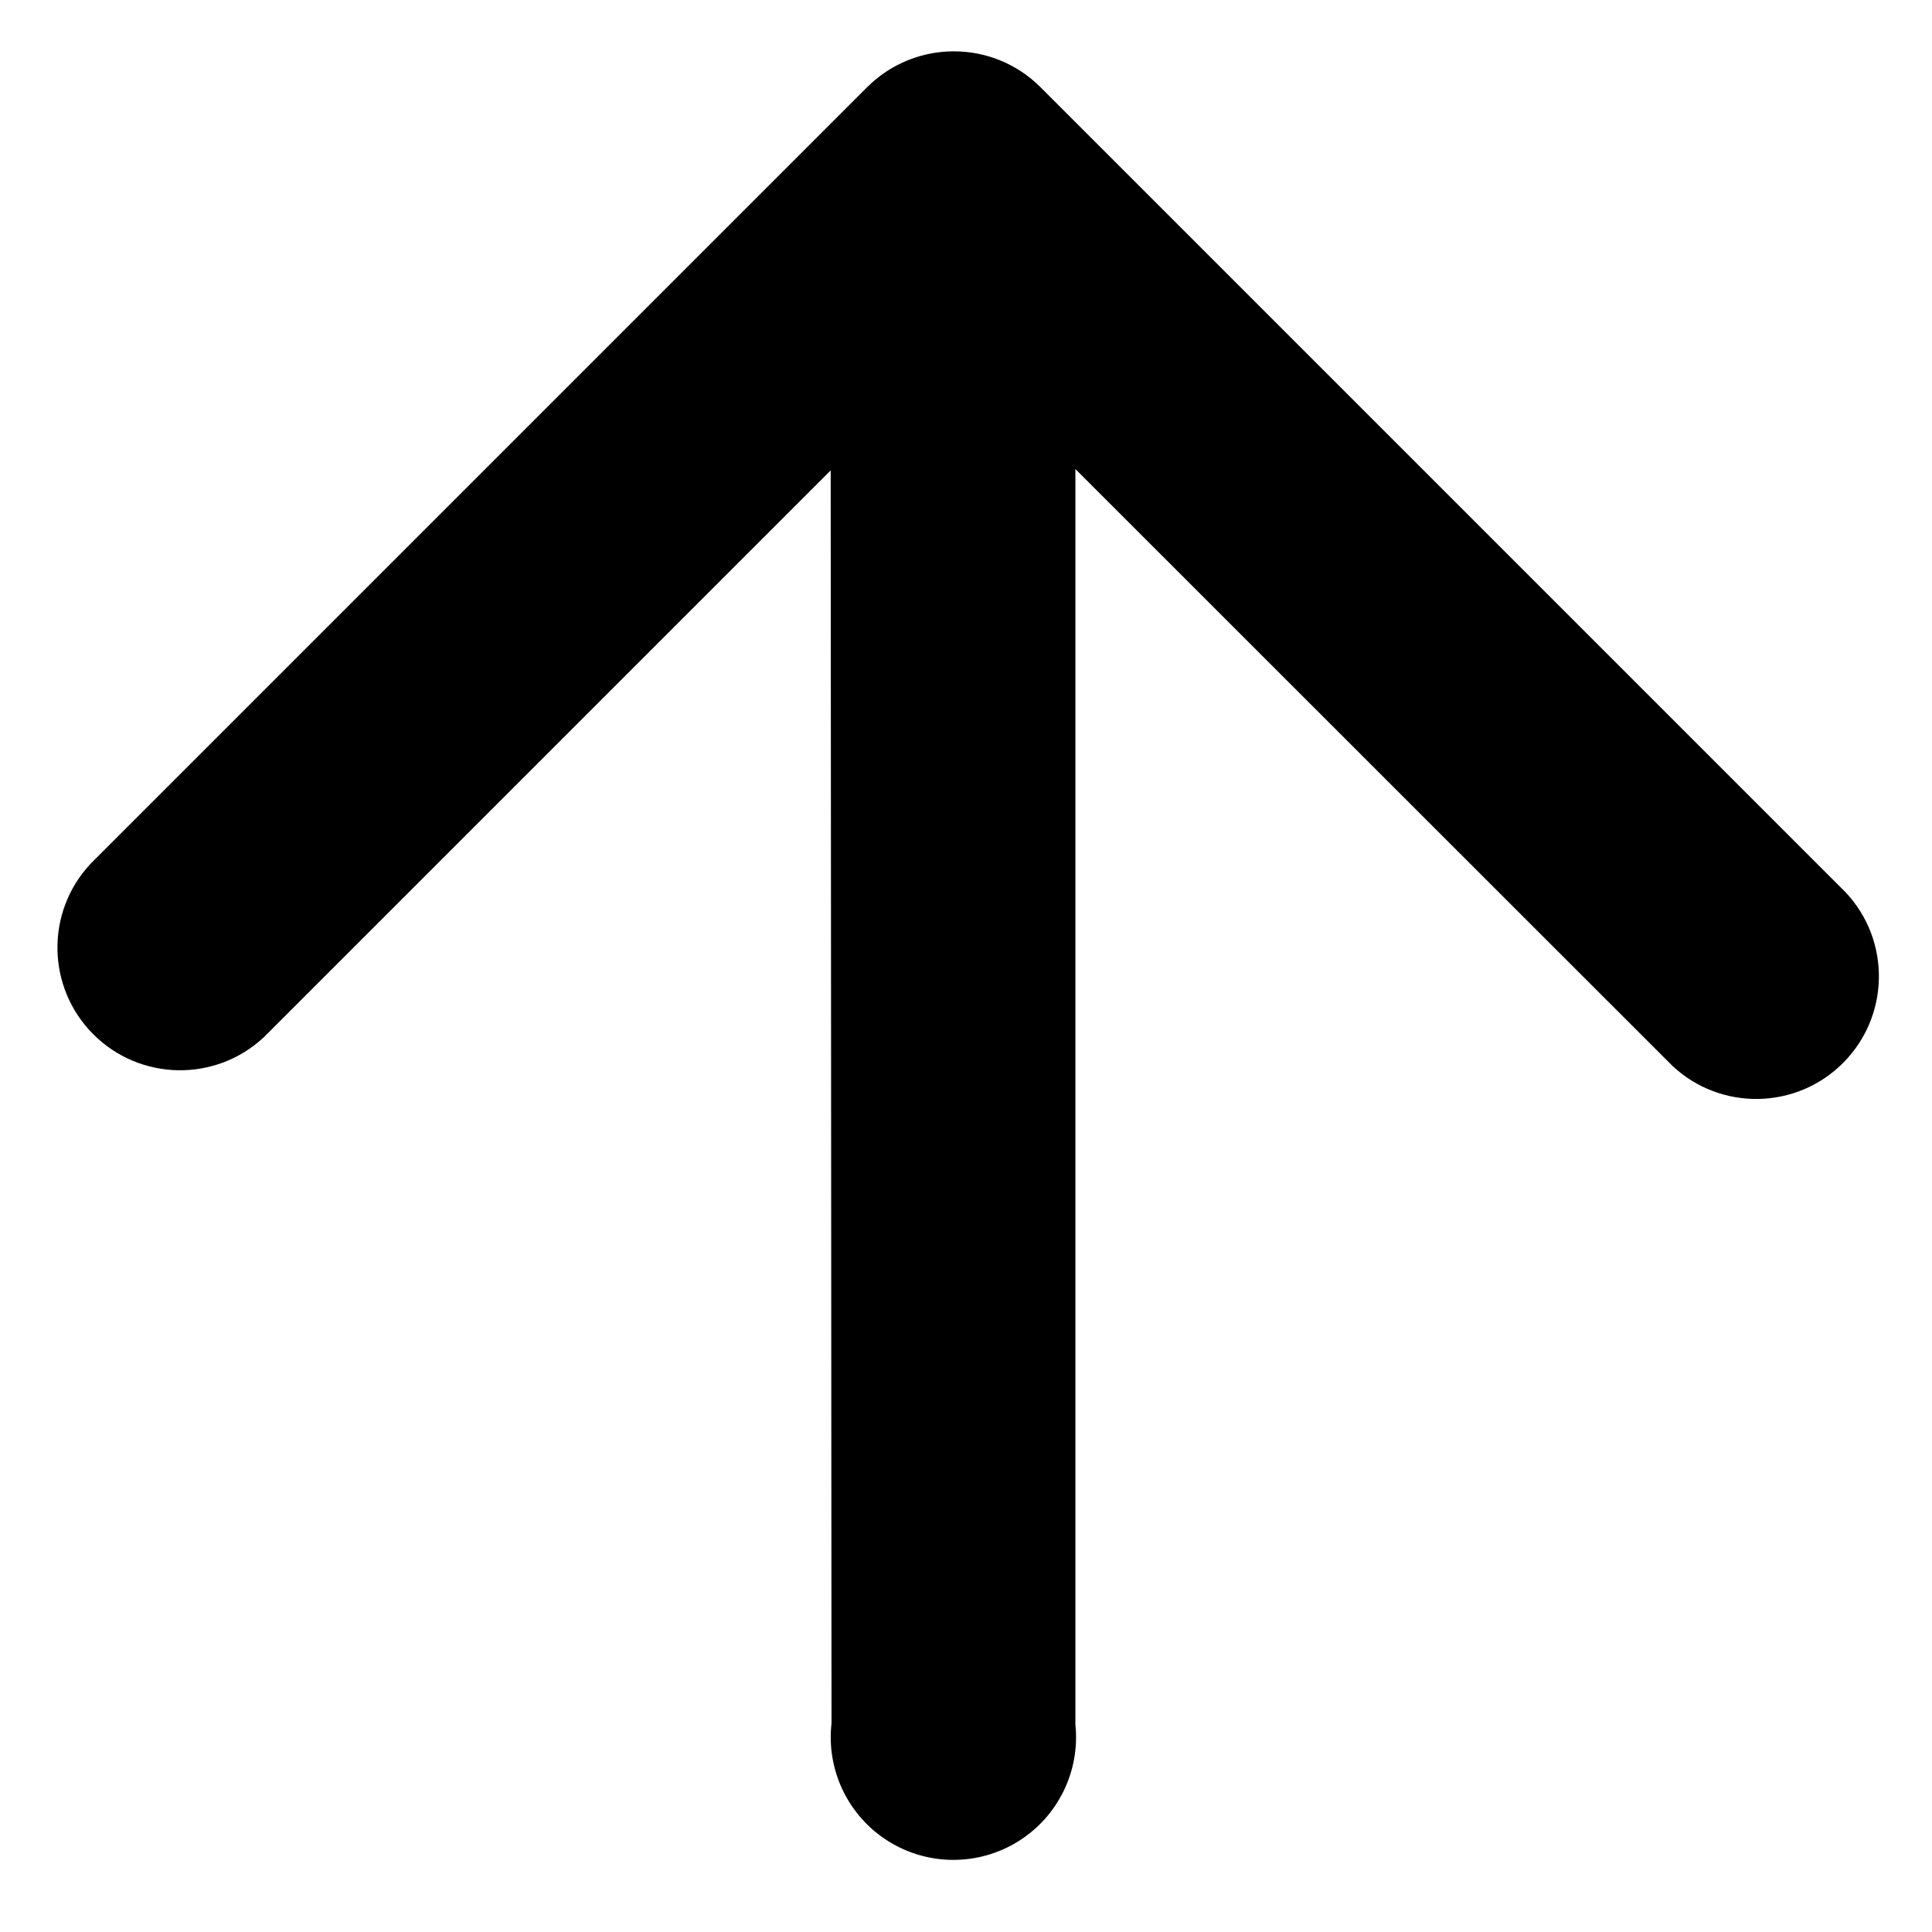
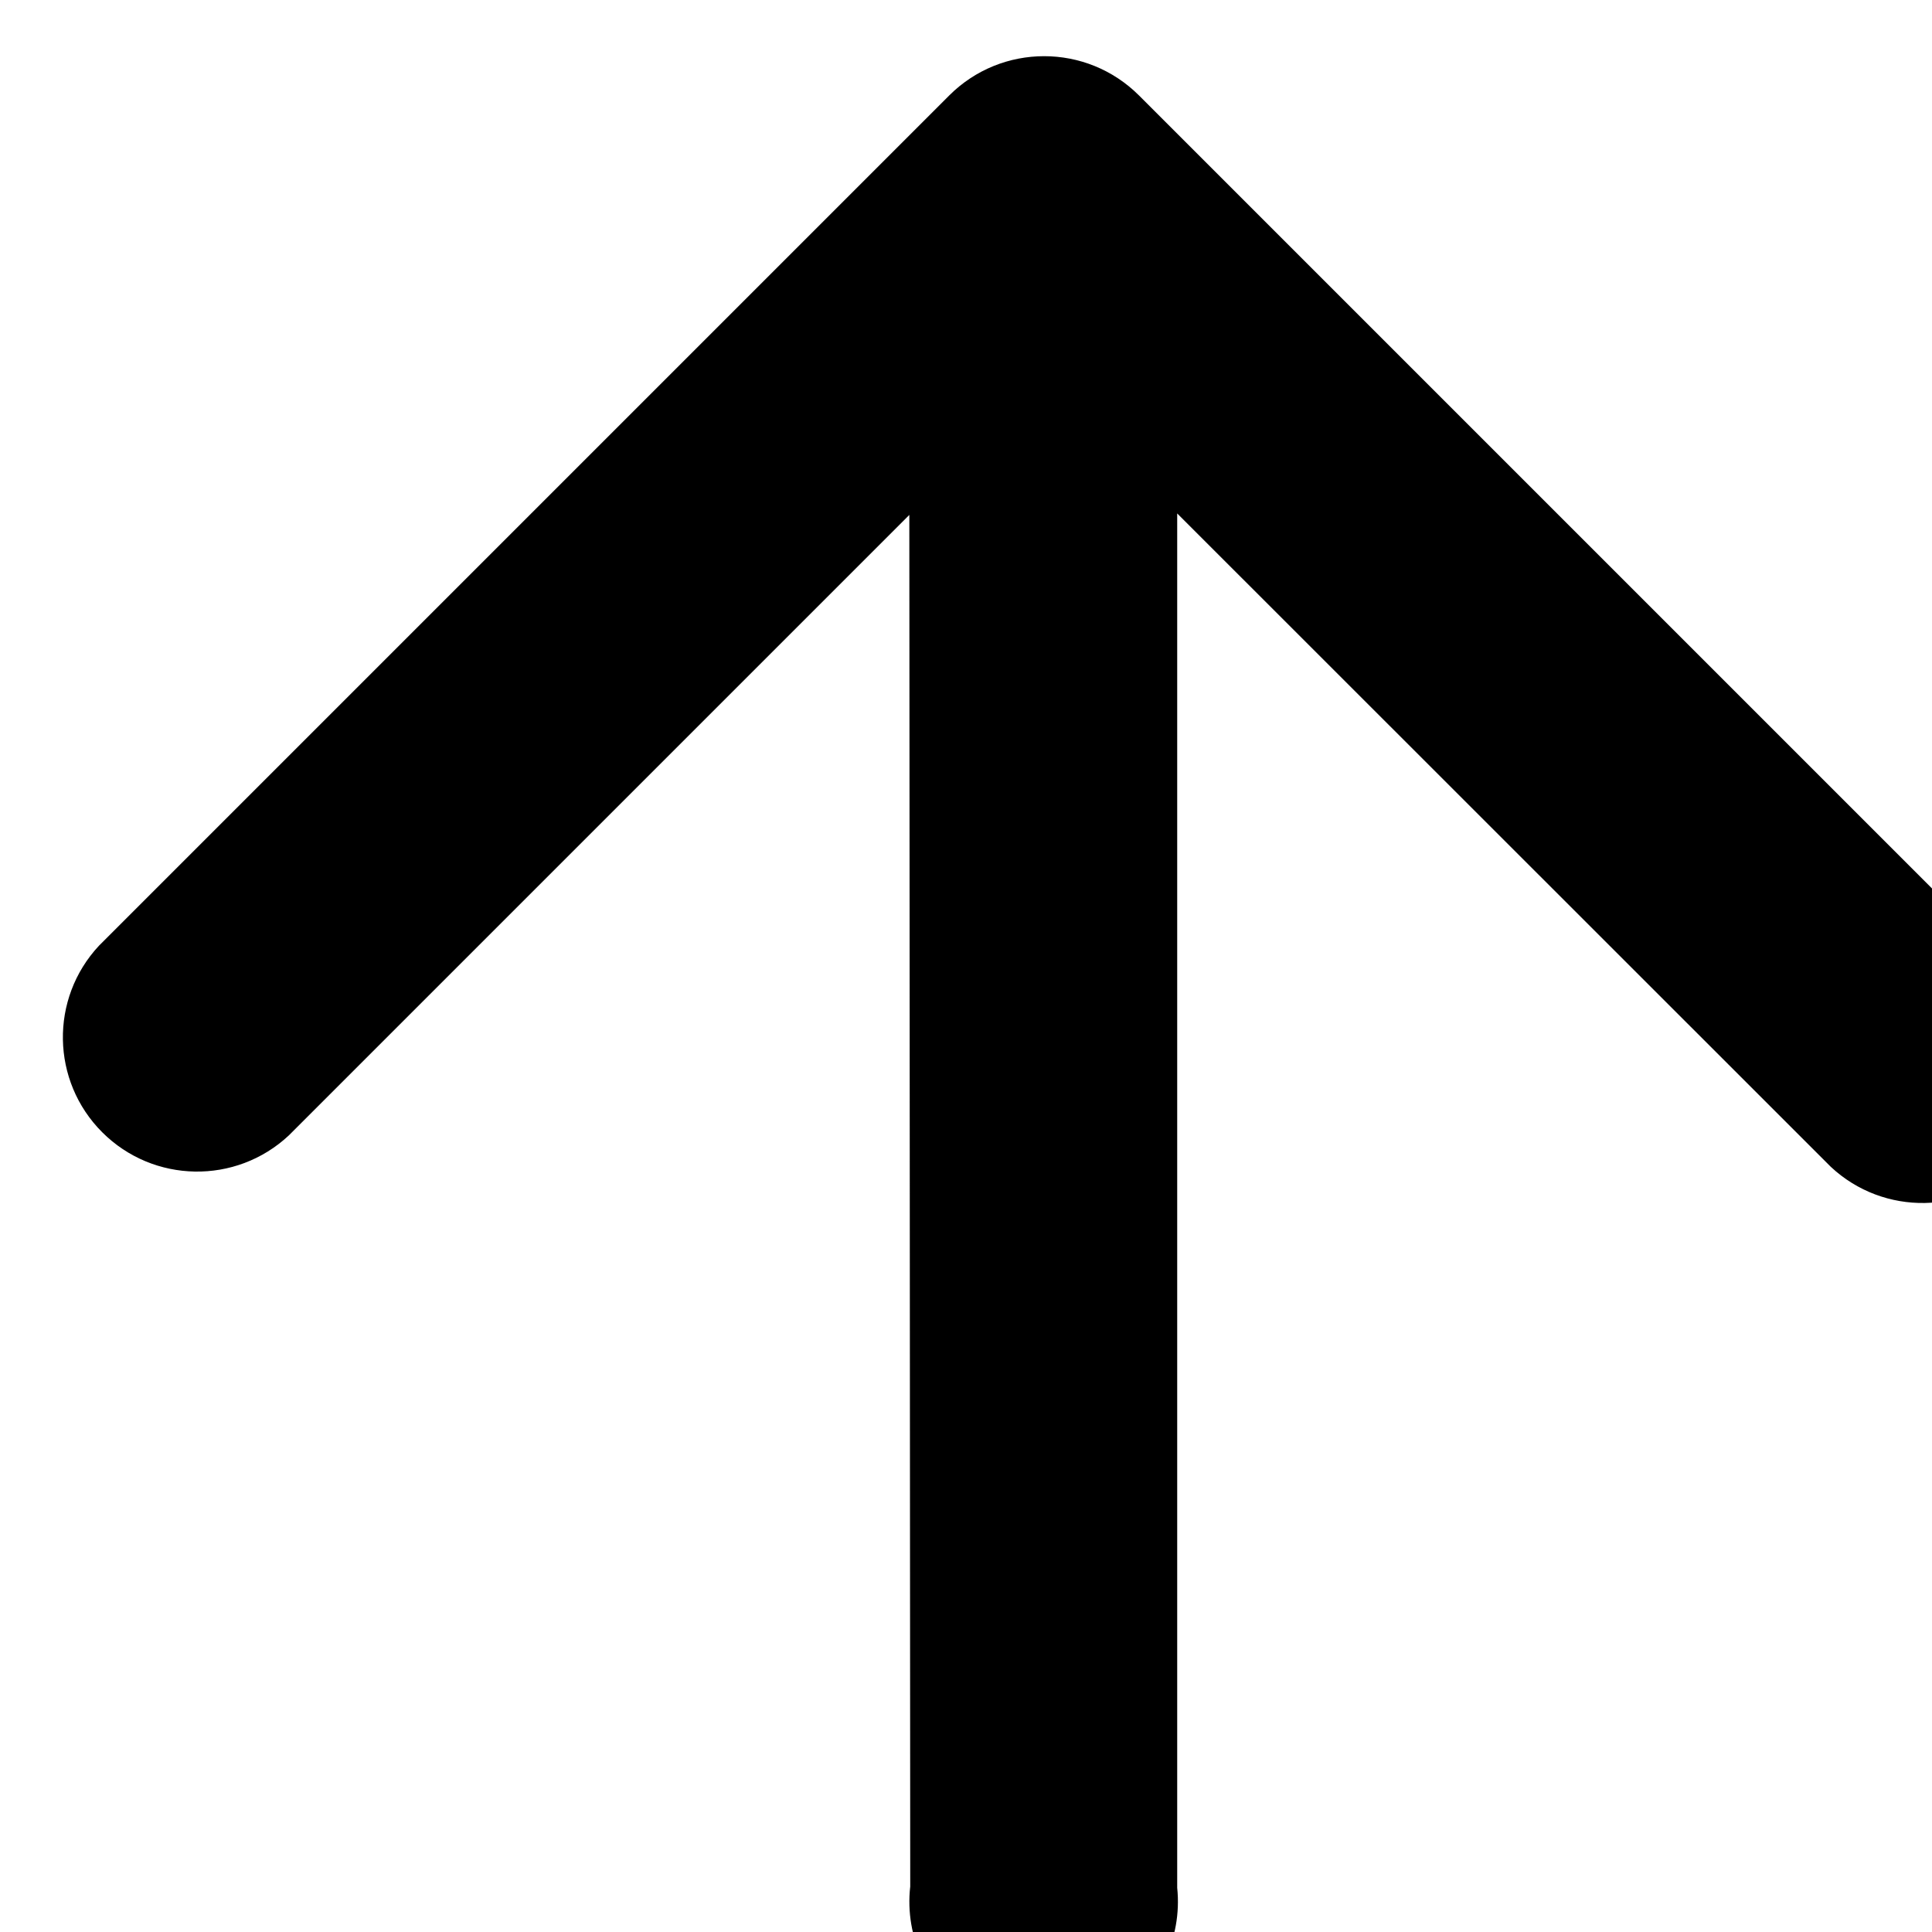
- <svg xmlns="http://www.w3.org/2000/svg" width="13.136" height="13.136" viewBox="0 0 13.136 13.136">
-   <path d="M16.993,5.842l-6.036,6.036A.834.834,0,1,1,9.79,10.7l6.02-6.028H10.359a.834.834,0,0,1,0-1.667h7.468a.834.834,0,0,1,.834.834v7.744a.834.834,0,0,1-1.667,0Z" transform="translate(-8.835 11.074) rotate(-45)" fill="currentColor" />
+ <svg xmlns="http://www.w3.org/2000/svg" viewBox="0 0 12 12">
+   <path id="arrow-n" d="M16.993,5.842l-6.036,6.036A.834.834,0,1,1,9.79,10.7l6.02-6.028H10.359a.834.834,0,0,1,0-1.667h7.468a.834.834,0,0,1,.834.834v7.744a.834.834,0,0,1-1.667,0Z" transform="translate(-8.835 11.074) rotate(-45)" fill="currentColor" />
</svg>
